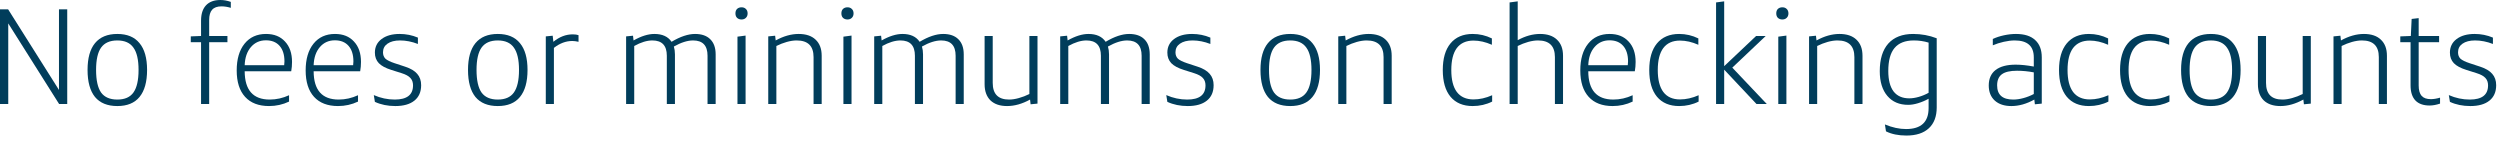
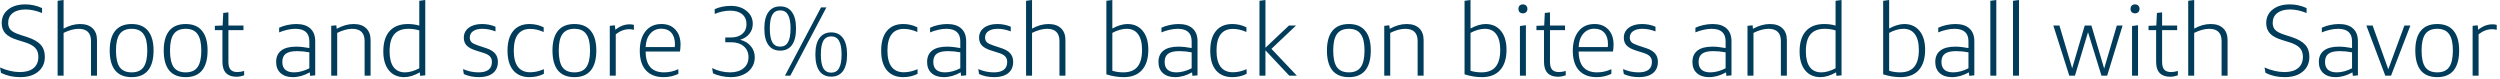
- <svg xmlns="http://www.w3.org/2000/svg" width="499" height="28" viewBox="0 0 499 28" fill="none">
-   <path d="M488.787 18.981C490.137 19.575 491.532 19.872 492.972 19.872C495.402 19.872 496.617 18.927 496.617 17.037C496.617 16.425 496.437 15.93 496.077 15.552C495.735 15.174 495.159 14.859 494.349 14.607L492.297 13.959C491.145 13.599 490.308 13.149 489.786 12.609C489.264 12.051 489.003 11.349 489.003 10.503C489.003 9.369 489.444 8.469 490.326 7.803C491.226 7.119 492.432 6.777 493.944 6.777C495.222 6.777 496.437 7.02 497.589 7.506V8.775C496.383 8.307 495.195 8.073 494.025 8.073C492.963 8.073 492.126 8.289 491.514 8.721C490.92 9.135 490.623 9.711 490.623 10.449C490.623 10.971 490.785 11.394 491.109 11.718C491.451 12.024 492.054 12.321 492.918 12.609L495.051 13.311C496.149 13.671 496.95 14.148 497.454 14.742C497.976 15.336 498.237 16.092 498.237 17.01C498.237 18.342 497.787 19.368 496.887 20.088C495.987 20.808 494.718 21.168 493.08 21.168C491.568 21.168 490.209 20.889 489.003 20.331L488.787 18.981Z" fill="#013D5B" />
-   <path d="M482.768 8.424V17.064C482.768 18 482.966 18.693 483.362 19.143C483.758 19.575 484.37 19.791 485.198 19.791C485.738 19.791 486.35 19.692 487.034 19.494V20.682C486.278 20.934 485.585 21.06 484.955 21.06C483.713 21.06 482.768 20.727 482.12 20.061C481.472 19.377 481.148 18.369 481.148 17.037V8.424H479.096V7.263L481.202 7.182L481.364 3.78L482.768 3.618V7.182H486.845V8.424H482.768Z" fill="#013D5B" />
-   <path d="M474.812 20.763V11.394C474.812 9.18 473.687 8.073 471.437 8.073C470.843 8.073 470.186 8.172 469.466 8.37C468.764 8.568 468.071 8.838 467.387 9.18V20.763H465.767V7.263L467.144 7.128L467.252 8.073C468.818 7.209 470.348 6.777 471.842 6.777C473.3 6.777 474.425 7.155 475.217 7.911C476.027 8.667 476.432 9.738 476.432 11.124V20.763H474.812Z" fill="#013D5B" />
-   <path d="M452.3 7.182V16.551C452.3 18.765 453.389 19.872 455.567 19.872C456.161 19.872 456.809 19.773 457.511 19.575C458.231 19.377 458.933 19.107 459.617 18.765V7.182H461.237V20.682L459.86 20.817L459.752 19.872C458.186 20.736 456.656 21.168 455.162 21.168C453.74 21.168 452.633 20.79 451.841 20.034C451.067 19.26 450.68 18.189 450.68 16.821V7.182H452.3Z" fill="#013D5B" />
-   <path d="M441.285 21.168C439.323 21.168 437.838 20.565 436.83 19.359C435.84 18.135 435.345 16.335 435.345 13.959C435.345 11.601 435.84 9.819 436.83 8.613C437.838 7.389 439.323 6.777 441.285 6.777C443.247 6.777 444.723 7.389 445.713 8.613C446.721 9.819 447.225 11.601 447.225 13.959C447.225 16.335 446.721 18.135 445.713 19.359C444.723 20.565 443.247 21.168 441.285 21.168ZM441.285 19.872C442.761 19.872 443.832 19.404 444.498 18.468C445.182 17.514 445.524 16.011 445.524 13.959C445.524 11.925 445.182 10.44 444.498 9.504C443.832 8.55 442.761 8.073 441.285 8.073C439.809 8.073 438.729 8.55 438.045 9.504C437.379 10.44 437.046 11.925 437.046 13.959C437.046 16.011 437.379 17.514 438.045 18.468C438.729 19.404 439.809 19.872 441.285 19.872Z" fill="#013D5B" />
-   <path d="M433.018 20.277C431.83 20.871 430.534 21.168 429.13 21.168C427.222 21.168 425.746 20.547 424.702 19.305C423.676 18.063 423.163 16.29 423.163 13.986C423.163 11.682 423.676 9.909 424.702 8.667C425.746 7.407 427.222 6.777 429.13 6.777C430.48 6.777 431.758 7.074 432.964 7.668V8.937C431.704 8.379 430.48 8.1 429.292 8.1C427.834 8.1 426.727 8.595 425.971 9.585C425.233 10.575 424.864 12.042 424.864 13.986C424.864 15.912 425.233 17.37 425.971 18.36C426.727 19.35 427.834 19.845 429.292 19.845C430.516 19.845 431.758 19.566 433.018 19.008V20.277Z" fill="#013D5B" />
-   <path d="M420.836 20.277C419.648 20.871 418.352 21.168 416.948 21.168C415.04 21.168 413.564 20.547 412.52 19.305C411.494 18.063 410.981 16.29 410.981 13.986C410.981 11.682 411.494 9.909 412.52 8.667C413.564 7.407 415.04 6.777 416.948 6.777C418.298 6.777 419.576 7.074 420.782 7.668V8.937C419.522 8.379 418.298 8.1 417.11 8.1C415.652 8.1 414.545 8.595 413.789 9.585C413.051 10.575 412.682 12.042 412.682 13.986C412.682 15.912 413.051 17.37 413.789 18.36C414.545 19.35 415.652 19.845 417.11 19.845C418.334 19.845 419.576 19.566 420.836 19.008V20.277Z" fill="#013D5B" />
-   <path d="M406.161 20.817L406.053 19.872C404.505 20.736 402.975 21.168 401.463 21.168C400.077 21.168 398.979 20.808 398.169 20.088C397.359 19.35 396.954 18.342 396.954 17.064C396.954 15.714 397.404 14.688 398.304 13.986C399.222 13.266 400.563 12.906 402.327 12.906C403.389 12.906 404.595 13.032 405.945 13.284V11.448C405.945 9.198 404.676 8.073 402.138 8.073C401.472 8.073 400.743 8.163 399.951 8.343C399.159 8.523 398.43 8.757 397.764 9.045V7.776C398.412 7.47 399.15 7.227 399.978 7.047C400.824 6.867 401.625 6.777 402.381 6.777C404.073 6.777 405.351 7.182 406.215 7.992C407.097 8.784 407.538 9.936 407.538 11.448V20.682L406.161 20.817ZM401.841 19.872C402.489 19.872 403.173 19.773 403.893 19.575C404.613 19.377 405.297 19.107 405.945 18.765V14.445C404.811 14.229 403.695 14.121 402.597 14.121C401.211 14.121 400.203 14.355 399.573 14.823C398.943 15.291 398.628 16.029 398.628 17.037C398.628 18.927 399.699 19.872 401.841 19.872Z" fill="#013D5B" />
-   <path d="M380.52 27.054C378.918 27.054 377.559 26.775 376.443 26.217L376.227 24.84C377.703 25.452 379.107 25.758 380.439 25.758C383.445 25.758 384.948 24.363 384.948 21.573V19.71C384.264 20.088 383.562 20.385 382.842 20.601C382.14 20.817 381.483 20.925 380.871 20.925C379.107 20.925 377.721 20.331 376.713 19.143C375.705 17.955 375.201 16.308 375.201 14.202C375.201 11.808 375.768 9.972 376.902 8.694C378.054 7.416 379.71 6.777 381.87 6.777C383.508 6.777 385.074 7.065 386.568 7.641V21.438C386.568 23.238 386.046 24.624 385.002 25.596C383.958 26.568 382.464 27.054 380.52 27.054ZM381.087 19.629C381.681 19.629 382.32 19.53 383.004 19.332C383.688 19.134 384.336 18.864 384.948 18.522V8.505C384.012 8.217 383.031 8.073 382.005 8.073C380.277 8.073 378.99 8.577 378.144 9.585C377.316 10.575 376.902 12.105 376.902 14.175C376.902 15.957 377.253 17.316 377.955 18.252C378.675 19.17 379.719 19.629 381.087 19.629Z" fill="#013D5B" />
-   <path d="M370.134 20.763V11.394C370.134 9.18 369.009 8.073 366.759 8.073C366.165 8.073 365.508 8.172 364.788 8.37C364.086 8.568 363.393 8.838 362.709 9.18V20.763H361.089V7.263L362.466 7.128L362.574 8.073C364.14 7.209 365.67 6.777 367.164 6.777C368.622 6.777 369.747 7.155 370.539 7.911C371.349 8.667 371.754 9.738 371.754 11.124V20.763H370.134Z" fill="#013D5B" />
-   <path d="M354.946 20.763V7.317L356.566 7.101V20.763H354.946ZM355.756 3.888C355.396 3.888 355.099 3.78 354.865 3.564C354.649 3.348 354.541 3.051 354.541 2.673C354.541 2.295 354.649 1.998 354.865 1.782C355.099 1.566 355.396 1.458 355.756 1.458C356.116 1.458 356.404 1.566 356.62 1.782C356.854 1.998 356.971 2.295 356.971 2.673C356.971 3.051 356.854 3.348 356.62 3.564C356.404 3.78 356.116 3.888 355.756 3.888Z" fill="#013D5B" />
-   <path d="M342.527 20.763V0.486L344.147 0.27V13.203L350.519 7.182H352.436L345.767 13.5L352.652 20.763H350.6L344.147 13.905V20.763H342.527Z" fill="#013D5B" />
-   <path d="M339.045 20.277C337.857 20.871 336.561 21.168 335.157 21.168C333.249 21.168 331.773 20.547 330.729 19.305C329.703 18.063 329.19 16.29 329.19 13.986C329.19 11.682 329.703 9.909 330.729 8.667C331.773 7.407 333.249 6.777 335.157 6.777C336.507 6.777 337.785 7.074 338.991 7.668V8.937C337.731 8.379 336.507 8.1 335.319 8.1C333.861 8.1 332.754 8.595 331.998 9.585C331.26 10.575 330.891 12.042 330.891 13.986C330.891 15.912 331.26 17.37 331.998 18.36C332.754 19.35 333.861 19.845 335.319 19.845C336.543 19.845 337.785 19.566 339.045 19.008V20.277Z" fill="#013D5B" />
-   <path d="M325.876 20.277C324.634 20.871 323.302 21.168 321.88 21.168C319.81 21.168 318.217 20.556 317.101 19.332C315.985 18.108 315.427 16.353 315.427 14.067C315.427 11.799 315.949 10.017 316.993 8.721C318.037 7.425 319.468 6.777 321.286 6.777C322.888 6.777 324.148 7.281 325.066 8.289C326.002 9.279 326.47 10.638 326.47 12.366C326.47 13.014 326.416 13.635 326.308 14.229H317.02C317.038 17.991 318.703 19.872 322.015 19.872C323.347 19.872 324.634 19.584 325.876 19.008V20.277ZM321.259 8.046C320.035 8.046 319.036 8.496 318.262 9.396C317.488 10.296 317.074 11.502 317.02 13.014H324.904C324.94 12.726 324.958 12.474 324.958 12.258C324.958 10.926 324.634 9.891 323.986 9.153C323.338 8.415 322.429 8.046 321.259 8.046Z" fill="#013D5B" />
-   <path d="M301.315 20.763V0.486L302.935 0.27V8.019C304.447 7.191 305.932 6.777 307.39 6.777C308.848 6.777 309.973 7.155 310.765 7.911C311.575 8.667 311.98 9.738 311.98 11.124V20.763H310.36V11.394C310.36 9.18 309.235 8.073 306.985 8.073C306.391 8.073 305.734 8.172 305.014 8.37C304.312 8.568 303.619 8.838 302.935 9.18V20.763H301.315Z" fill="#013D5B" />
-   <path d="M297.833 20.277C296.645 20.871 295.349 21.168 293.945 21.168C292.037 21.168 290.561 20.547 289.517 19.305C288.491 18.063 287.979 16.29 287.979 13.986C287.979 11.682 288.491 9.909 289.517 8.667C290.561 7.407 292.037 6.777 293.945 6.777C295.295 6.777 296.574 7.074 297.78 7.668V8.937C296.52 8.379 295.296 8.1 294.108 8.1C292.65 8.1 291.542 8.595 290.786 9.585C290.048 10.575 289.68 12.042 289.68 13.986C289.68 15.912 290.048 17.37 290.786 18.36C291.542 19.35 292.65 19.845 294.108 19.845C295.332 19.845 296.573 19.566 297.833 19.008V20.277Z" fill="#013D5B" />
-   <path d="M276.161 20.763V11.394C276.161 9.18 275.036 8.073 272.786 8.073C272.192 8.073 271.535 8.172 270.815 8.37C270.113 8.568 269.42 8.838 268.736 9.18V20.763H267.116V7.263L268.493 7.128L268.601 8.073C270.167 7.209 271.697 6.777 273.191 6.777C274.649 6.777 275.774 7.155 276.566 7.911C277.376 8.667 277.781 9.738 277.781 11.124V20.763H276.161Z" fill="#013D5B" />
-   <path d="M257.532 21.168C255.57 21.168 254.085 20.565 253.077 19.359C252.087 18.135 251.592 16.335 251.592 13.959C251.592 11.601 252.087 9.819 253.077 8.613C254.085 7.389 255.57 6.777 257.532 6.777C259.494 6.777 260.97 7.389 261.96 8.613C262.968 9.819 263.472 11.601 263.472 13.959C263.472 16.335 262.968 18.135 261.96 19.359C260.97 20.565 259.494 21.168 257.532 21.168ZM257.532 19.872C259.008 19.872 260.079 19.404 260.745 18.468C261.429 17.514 261.771 16.011 261.771 13.959C261.771 11.925 261.429 10.44 260.745 9.504C260.079 8.55 259.008 8.073 257.532 8.073C256.056 8.073 254.976 8.55 254.292 9.504C253.626 10.44 253.293 11.925 253.293 13.959C253.293 16.011 253.626 17.514 254.292 18.468C254.976 19.404 256.056 19.872 257.532 19.872Z" fill="#013D5B" />
-   <path d="M232.788 18.981C234.138 19.575 235.533 19.872 236.973 19.872C239.403 19.872 240.618 18.927 240.618 17.037C240.618 16.425 240.438 15.93 240.078 15.552C239.736 15.174 239.16 14.859 238.35 14.607L236.298 13.959C235.146 13.599 234.309 13.149 233.787 12.609C233.265 12.051 233.004 11.349 233.004 10.503C233.004 9.369 233.445 8.469 234.327 7.803C235.227 7.119 236.433 6.777 237.945 6.777C239.223 6.777 240.438 7.02 241.59 7.506V8.775C240.384 8.307 239.196 8.073 238.026 8.073C236.964 8.073 236.127 8.289 235.515 8.721C234.921 9.135 234.624 9.711 234.624 10.449C234.624 10.971 234.786 11.394 235.11 11.718C235.452 12.024 236.055 12.321 236.919 12.609L239.052 13.311C240.15 13.671 240.951 14.148 241.455 14.742C241.977 15.336 242.238 16.092 242.238 17.01C242.238 18.342 241.788 19.368 240.888 20.088C239.988 20.808 238.719 21.168 237.081 21.168C235.569 21.168 234.21 20.889 233.004 20.331L232.788 18.981Z" fill="#013D5B" />
-   <path d="M227.868 20.763V11.124C227.868 9.09 226.905 8.073 224.979 8.073C223.863 8.073 222.585 8.478 221.145 9.288C221.289 9.774 221.361 10.296 221.361 10.854V20.763H219.741V11.124C219.741 9.09 218.778 8.073 216.852 8.073C215.772 8.073 214.566 8.442 213.234 9.18V20.763H211.614V7.263L212.991 7.128L213.099 8.073C214.629 7.209 216.015 6.777 217.257 6.777C218.841 6.777 219.984 7.299 220.686 8.343C222.432 7.299 223.998 6.777 225.384 6.777C226.698 6.777 227.706 7.128 228.408 7.83C229.128 8.532 229.488 9.54 229.488 10.854V20.763H227.868Z" fill="#013D5B" />
-   <path d="M198.147 7.182V16.551C198.147 18.765 199.236 19.872 201.414 19.872C202.008 19.872 202.656 19.773 203.358 19.575C204.078 19.377 204.78 19.107 205.464 18.765V7.182H207.084V20.682L205.707 20.817L205.599 19.872C204.033 20.736 202.503 21.168 201.009 21.168C199.587 21.168 198.48 20.79 197.688 20.034C196.914 19.26 196.527 18.189 196.527 16.821V7.182H198.147Z" fill="#013D5B" />
-   <path d="M190.743 20.763V11.124C190.743 9.09 189.78 8.073 187.854 8.073C186.738 8.073 185.46 8.478 184.02 9.288C184.164 9.774 184.236 10.296 184.236 10.854V20.763H182.616V11.124C182.616 9.09 181.653 8.073 179.727 8.073C178.647 8.073 177.441 8.442 176.109 9.18V20.763H174.489V7.263L175.866 7.128L175.974 8.073C177.504 7.209 178.89 6.777 180.132 6.777C181.716 6.777 182.859 7.299 183.561 8.343C185.307 7.299 186.873 6.777 188.259 6.777C189.573 6.777 190.581 7.128 191.283 7.83C192.003 8.532 192.363 9.54 192.363 10.854V20.763H190.743Z" fill="#013D5B" />
-   <path d="M168.345 20.763V7.317L169.965 7.101V20.763H168.345ZM169.155 3.888C168.795 3.888 168.498 3.78 168.264 3.564C168.048 3.348 167.94 3.051 167.94 2.673C167.94 2.295 168.048 1.998 168.264 1.782C168.498 1.566 168.795 1.458 169.155 1.458C169.515 1.458 169.803 1.566 170.019 1.782C170.253 1.998 170.37 2.295 170.37 2.673C170.37 3.051 170.253 3.348 170.019 3.564C169.803 3.78 169.515 3.888 169.155 3.888Z" fill="#013D5B" />
-   <path d="M162.387 20.763V11.394C162.387 9.18 161.262 8.073 159.012 8.073C158.418 8.073 157.761 8.172 157.041 8.37C156.339 8.568 155.646 8.838 154.962 9.18V20.763H153.342V7.263L154.719 7.128L154.827 8.073C156.393 7.209 157.923 6.777 159.417 6.777C160.875 6.777 162 7.155 162.792 7.911C163.602 8.667 164.007 9.738 164.007 11.124V20.763H162.387Z" fill="#013D5B" />
-   <path d="M147.199 20.763V7.317L148.819 7.101V20.763H147.199ZM148.009 3.888C147.649 3.888 147.352 3.78 147.118 3.564C146.902 3.348 146.794 3.051 146.794 2.673C146.794 2.295 146.902 1.998 147.118 1.782C147.352 1.566 147.649 1.458 148.009 1.458C148.369 1.458 148.657 1.566 148.873 1.782C149.107 1.998 149.224 2.295 149.224 2.673C149.224 3.051 149.107 3.348 148.873 3.564C148.657 3.78 148.369 3.888 148.009 3.888Z" fill="#013D5B" />
-   <path d="M141.225 20.763V11.124C141.225 9.09 140.262 8.073 138.336 8.073C137.22 8.073 135.942 8.478 134.502 9.288C134.646 9.774 134.718 10.296 134.718 10.854V20.763H133.098V11.124C133.098 9.09 132.135 8.073 130.209 8.073C129.129 8.073 127.923 8.442 126.591 9.18V20.763H124.971V7.263L126.348 7.128L126.456 8.073C127.986 7.209 129.372 6.777 130.614 6.777C132.198 6.777 133.341 7.299 134.043 8.343C135.789 7.299 137.355 6.777 138.741 6.777C140.055 6.777 141.063 7.128 141.765 7.83C142.485 8.532 142.845 9.54 142.845 10.854V20.763H141.225Z" fill="#013D5B" />
-   <path d="M108.94 20.763V7.263L110.317 7.128L110.452 8.343C111.658 7.353 112.945 6.858 114.313 6.858C114.799 6.858 115.186 6.912 115.474 7.02V8.343C115.006 8.235 114.592 8.181 114.232 8.181C112.954 8.181 111.73 8.64 110.56 9.558V20.763H108.94Z" fill="#013D5B" />
-   <path d="M99.355 21.168C97.393 21.168 95.908 20.565 94.9 19.359C93.91 18.135 93.415 16.335 93.415 13.959C93.415 11.601 93.91 9.819 94.9 8.613C95.908 7.389 97.393 6.777 99.355 6.777C101.317 6.777 102.793 7.389 103.783 8.613C104.791 9.819 105.295 11.601 105.295 13.959C105.295 16.335 104.791 18.135 103.783 19.359C102.793 20.565 101.317 21.168 99.355 21.168ZM99.355 19.872C100.831 19.872 101.902 19.404 102.568 18.468C103.252 17.514 103.594 16.011 103.594 13.959C103.594 11.925 103.252 10.44 102.568 9.504C101.902 8.55 100.831 8.073 99.355 8.073C97.879 8.073 96.799 8.55 96.115 9.504C95.449 10.44 95.116 11.925 95.116 13.959C95.116 16.011 95.449 17.514 96.115 18.468C96.799 19.404 97.879 19.872 99.355 19.872Z" fill="#013D5B" />
-   <path d="M74.611 18.981C75.961 19.575 77.356 19.872 78.796 19.872C81.226 19.872 82.441 18.927 82.441 17.037C82.441 16.425 82.261 15.93 81.901 15.552C81.559 15.174 80.983 14.859 80.173 14.607L78.121 13.959C76.969 13.599 76.132 13.149 75.61 12.609C75.088 12.051 74.827 11.349 74.827 10.503C74.827 9.369 75.268 8.469 76.15 7.803C77.05 7.119 78.256 6.777 79.768 6.777C81.046 6.777 82.261 7.02 83.413 7.506V8.775C82.207 8.307 81.019 8.073 79.849 8.073C78.787 8.073 77.95 8.289 77.338 8.721C76.744 9.135 76.447 9.711 76.447 10.449C76.447 10.971 76.609 11.394 76.933 11.718C77.275 12.024 77.878 12.321 78.742 12.609L80.875 13.311C81.973 13.671 82.774 14.148 83.278 14.742C83.8 15.336 84.061 16.092 84.061 17.01C84.061 18.342 83.611 19.368 82.711 20.088C81.811 20.808 80.542 21.168 78.904 21.168C77.392 21.168 76.033 20.889 74.827 20.331L74.611 18.981Z" fill="#013D5B" />
-   <path d="M71.459 20.277C70.217 20.871 68.885 21.168 67.463 21.168C65.393 21.168 63.8 20.556 62.684 19.332C61.568 18.108 61.01 16.353 61.01 14.067C61.01 11.799 61.532 10.017 62.576 8.721C63.62 7.425 65.051 6.777 66.869 6.777C68.471 6.777 69.731 7.281 70.649 8.289C71.585 9.279 72.053 10.638 72.053 12.366C72.053 13.014 71.999 13.635 71.891 14.229H62.603C62.621 17.991 64.286 19.872 67.598 19.872C68.93 19.872 70.217 19.584 71.459 19.008V20.277ZM66.842 8.046C65.618 8.046 64.619 8.496 63.845 9.396C63.071 10.296 62.657 11.502 62.603 13.014H70.487C70.523 12.726 70.541 12.474 70.541 12.258C70.541 10.926 70.217 9.891 69.569 9.153C68.921 8.415 68.012 8.046 66.842 8.046Z" fill="#013D5B" />
-   <path d="M57.695 20.277C56.453 20.871 55.121 21.168 53.699 21.168C51.629 21.168 50.036 20.556 48.92 19.332C47.804 18.108 47.246 16.353 47.246 14.067C47.246 11.799 47.768 10.017 48.812 8.721C49.856 7.425 51.287 6.777 53.105 6.777C54.707 6.777 55.967 7.281 56.885 8.289C57.821 9.279 58.289 10.638 58.289 12.366C58.289 13.014 58.235 13.635 58.127 14.229H48.839C48.857 17.991 50.522 19.872 53.834 19.872C55.166 19.872 56.453 19.584 57.695 19.008V20.277ZM53.078 8.046C51.854 8.046 50.855 8.496 50.081 9.396C49.307 10.296 48.893 11.502 48.839 13.014H56.723C56.759 12.726 56.777 12.474 56.777 12.258C56.777 10.926 56.453 9.891 55.805 9.153C55.157 8.415 54.248 8.046 53.078 8.046Z" fill="#013D5B" />
-   <path d="M40.13 20.763V8.424H38.078V7.263L40.13 7.182V4.131C40.13 2.799 40.454 1.782 41.102 1.08C41.768 0.36 42.731 0 43.991 0C44.675 0 45.368 0.126 46.07 0.378V1.566C45.422 1.368 44.801 1.269 44.207 1.269C43.361 1.269 42.74 1.494 42.344 1.944C41.948 2.376 41.75 3.06 41.75 3.996V7.182H45.395V8.424H41.75V20.763H40.13Z" fill="#013D5B" />
-   <path d="M23.417 21.168C21.455 21.168 19.97 20.565 18.962 19.359C17.972 18.135 17.477 16.335 17.477 13.959C17.477 11.601 17.972 9.819 18.962 8.613C19.97 7.389 21.455 6.777 23.417 6.777C25.379 6.777 26.855 7.389 27.845 8.613C28.853 9.819 29.357 11.601 29.357 13.959C29.357 16.335 28.853 18.135 27.845 19.359C26.855 20.565 25.379 21.168 23.417 21.168ZM23.417 19.872C24.893 19.872 25.964 19.404 26.63 18.468C27.314 17.514 27.656 16.011 27.656 13.959C27.656 11.925 27.314 10.44 26.63 9.504C25.964 8.55 24.893 8.073 23.417 8.073C21.941 8.073 20.861 8.55 20.177 9.504C19.511 10.44 19.178 11.925 19.178 13.959C19.178 16.011 19.511 17.514 20.177 18.468C20.861 19.404 21.941 19.872 23.417 19.872Z" fill="#013D5B" />
-   <path d="M11.772 1.863H13.419V20.763H11.799L1.647 4.671V20.763H0V1.863H1.62L11.772 17.955V1.863Z" fill="#013D5B" />
+ <svg xmlns="http://www.w3.org/2000/svg" width="602" height="19" viewBox="0 0 602 19" fill="none">
+   <path d="M-3.01898e-05 16.248C1.68 16.984 3.272 17.352 4.776 17.352C6.2 17.352 7.296 17.04 8.064 16.416C8.848 15.776 9.24 14.864 9.24 13.68C9.24 12.784 8.984 12.064 8.472 11.52C7.96 10.976 7.104 10.52 5.904 10.152L4.2 9.624C2.888 9.224 1.928 8.704 1.32 8.064C0.712 7.408 0.408 6.576 0.408 5.568C0.408 4.208 0.92 3.12 1.944 2.304C2.984 1.472 4.368 1.056 6.096 1.056C7.488 1.056 8.832 1.352 10.128 1.944V3.144C8.752 2.568 7.424 2.28 6.144 2.28C4.832 2.28 3.808 2.568 3.072 3.144C2.336 3.704 1.968 4.496 1.968 5.52C1.968 6.24 2.176 6.808 2.592 7.224C3.008 7.64 3.736 8.016 4.776 8.352L6.48 8.904C8.016 9.4 9.12 10.024 9.792 10.776C10.464 11.512 10.8 12.472 10.8 13.656C10.8 15.176 10.264 16.376 9.192 17.256C8.136 18.136 6.688 18.576 4.848 18.576C3.152 18.576 1.616 18.232 0.24 17.544L-3.01898e-05 16.248ZM13.874 18.216V0.192L15.314 0V6.888C16.658 6.152 17.978 5.784 19.274 5.784C20.57 5.784 21.57 6.12 22.274 6.792C22.994 7.464 23.354 8.416 23.354 9.648V18.216H21.914V9.888C21.914 7.92 20.914 6.936 18.914 6.936C18.386 6.936 17.802 7.024 17.162 7.2C16.538 7.376 15.922 7.616 15.314 7.92V18.216H13.874ZM31.698 18.576C29.954 18.576 28.634 18.04 27.738 16.968C26.858 15.88 26.418 14.28 26.418 12.168C26.418 10.072 26.858 8.488 27.738 7.416C28.634 6.328 29.954 5.784 31.698 5.784C33.442 5.784 34.754 6.328 35.634 7.416C36.53 8.488 36.978 10.072 36.978 12.168C36.978 14.28 36.53 15.88 35.634 16.968C34.754 18.04 33.442 18.576 31.698 18.576ZM31.698 17.424C33.01 17.424 33.962 17.008 34.554 16.176C35.162 15.328 35.466 13.992 35.466 12.168C35.466 10.36 35.162 9.04 34.554 8.208C33.962 7.36 33.01 6.936 31.698 6.936C30.386 6.936 29.426 7.36 28.818 8.208C28.226 9.04 27.93 10.36 27.93 12.168C27.93 13.992 28.226 15.328 28.818 16.176C29.426 17.008 30.386 17.424 31.698 17.424ZM44.706 18.576C42.962 18.576 41.642 18.04 40.746 16.968C39.866 15.88 39.426 14.28 39.426 12.168C39.426 10.072 39.866 8.488 40.746 7.416C41.642 6.328 42.962 5.784 44.706 5.784C46.45 5.784 47.762 6.328 48.642 7.416C49.538 8.488 49.986 10.072 49.986 12.168C49.986 14.28 49.538 15.88 48.642 16.968C47.762 18.04 46.45 18.576 44.706 18.576ZM44.706 17.424C46.018 17.424 46.97 17.008 47.562 16.176C48.17 15.328 48.474 13.992 48.474 12.168C48.474 10.36 48.17 9.04 47.562 8.208C46.97 7.36 46.018 6.936 44.706 6.936C43.394 6.936 42.434 7.36 41.826 8.208C41.234 9.04 40.938 10.36 40.938 12.168C40.938 13.992 41.234 15.328 41.826 16.176C42.434 17.008 43.394 17.424 44.706 17.424ZM55.002 7.248V14.928C55.002 15.76 55.178 16.376 55.53 16.776C55.882 17.16 56.426 17.352 57.162 17.352C57.642 17.352 58.186 17.264 58.794 17.088V18.144C58.122 18.368 57.506 18.48 56.946 18.48C55.842 18.48 55.002 18.184 54.426 17.592C53.85 16.984 53.562 16.088 53.562 14.904V7.248H51.738V6.216L53.61 6.144L53.754 3.12L55.002 2.976V6.144H58.626V7.248H55.002ZM74.68 18.264L74.584 17.424C73.208 18.192 71.848 18.576 70.504 18.576C69.272 18.576 68.296 18.256 67.576 17.616C66.856 16.96 66.496 16.064 66.496 14.928C66.496 13.728 66.896 12.816 67.696 12.192C68.512 11.552 69.704 11.232 71.272 11.232C72.216 11.232 73.288 11.344 74.488 11.568V9.936C74.488 7.936 73.36 6.936 71.104 6.936C70.512 6.936 69.864 7.016 69.16 7.176C68.456 7.336 67.808 7.544 67.216 7.8V6.672C67.792 6.4 68.448 6.184 69.184 6.024C69.936 5.864 70.648 5.784 71.32 5.784C72.824 5.784 73.96 6.144 74.728 6.864C75.512 7.568 75.904 8.592 75.904 9.936V18.144L74.68 18.264ZM70.84 17.424C71.416 17.424 72.024 17.336 72.664 17.16C73.304 16.984 73.912 16.744 74.488 16.44V12.6C73.48 12.408 72.488 12.312 71.512 12.312C70.28 12.312 69.384 12.52 68.824 12.936C68.264 13.352 67.984 14.008 67.984 14.904C67.984 16.584 68.936 17.424 70.84 17.424ZM87.797 18.216V9.888C87.797 7.92 86.797 6.936 84.797 6.936C84.269 6.936 83.685 7.024 83.045 7.2C82.421 7.376 81.805 7.616 81.197 7.92V18.216H79.757V6.216L80.981 6.096L81.077 6.936C82.469 6.168 83.829 5.784 85.157 5.784C86.453 5.784 87.453 6.12 88.157 6.792C88.877 7.464 89.237 8.416 89.237 9.648V18.216H87.797ZM102.405 0V18.144L101.181 18.264L101.085 17.424C99.725 18.192 98.477 18.576 97.341 18.576C95.773 18.576 94.541 18.032 93.645 16.944C92.749 15.84 92.301 14.32 92.301 12.384C92.301 10.256 92.805 8.624 93.813 7.488C94.837 6.352 96.309 5.784 98.229 5.784C99.221 5.784 100.133 5.912 100.965 6.168V0.192L102.405 0ZM97.533 17.424C98.061 17.424 98.629 17.336 99.237 17.16C99.845 16.984 100.421 16.744 100.965 16.44V7.32C100.133 7.064 99.261 6.936 98.349 6.936C96.813 6.936 95.669 7.384 94.917 8.28C94.181 9.16 93.813 10.52 93.813 12.36C93.813 14.008 94.125 15.264 94.749 16.128C95.389 16.992 96.317 17.424 97.533 17.424ZM111.493 16.632C112.693 17.16 113.933 17.424 115.213 17.424C117.373 17.424 118.453 16.584 118.453 14.904C118.453 14.36 118.293 13.92 117.973 13.584C117.669 13.248 117.157 12.968 116.437 12.744L114.613 12.168C113.589 11.848 112.845 11.448 112.381 10.968C111.917 10.472 111.685 9.848 111.685 9.096C111.685 8.088 112.077 7.288 112.861 6.696C113.661 6.088 114.733 5.784 116.077 5.784C117.213 5.784 118.293 6 119.317 6.432V7.56C118.245 7.144 117.189 6.936 116.149 6.936C115.205 6.936 114.461 7.128 113.917 7.512C113.389 7.88 113.125 8.392 113.125 9.048C113.125 9.512 113.269 9.888 113.557 10.176C113.861 10.448 114.397 10.712 115.165 10.968L117.061 11.592C118.037 11.912 118.749 12.336 119.197 12.864C119.661 13.392 119.893 14.064 119.893 14.88C119.893 16.064 119.493 16.976 118.693 17.616C117.893 18.256 116.765 18.576 115.309 18.576C113.965 18.576 112.757 18.328 111.685 17.832L111.493 16.632ZM130.967 17.784C129.911 18.312 128.759 18.576 127.511 18.576C125.815 18.576 124.503 18.024 123.575 16.92C122.663 15.816 122.207 14.24 122.207 12.192C122.207 10.144 122.663 8.568 123.575 7.464C124.503 6.344 125.815 5.784 127.511 5.784C128.711 5.784 129.847 6.048 130.919 6.576V7.704C129.799 7.208 128.711 6.96 127.655 6.96C126.359 6.96 125.375 7.4 124.703 8.28C124.047 9.16 123.719 10.464 123.719 12.192C123.719 13.904 124.047 15.2 124.703 16.08C125.375 16.96 126.359 17.4 127.655 17.4C128.743 17.4 129.847 17.152 130.967 16.656V17.784ZM138.315 18.576C136.571 18.576 135.251 18.04 134.355 16.968C133.475 15.88 133.035 14.28 133.035 12.168C133.035 10.072 133.475 8.488 134.355 7.416C135.251 6.328 136.571 5.784 138.315 5.784C140.059 5.784 141.371 6.328 142.251 7.416C143.147 8.488 143.595 10.072 143.595 12.168C143.595 14.28 143.147 15.88 142.251 16.968C141.371 18.04 140.059 18.576 138.315 18.576ZM138.315 17.424C139.627 17.424 140.579 17.008 141.171 16.176C141.779 15.328 142.083 13.992 142.083 12.168C142.083 10.36 141.779 9.04 141.171 8.208C140.579 7.36 139.627 6.936 138.315 6.936C137.003 6.936 136.043 7.36 135.435 8.208C134.843 9.04 134.547 10.36 134.547 12.168C134.547 13.992 134.843 15.328 135.435 16.176C136.043 17.008 137.003 17.424 138.315 17.424ZM146.835 18.216V6.216L148.059 6.096L148.179 7.176C149.251 6.296 150.395 5.856 151.611 5.856C152.043 5.856 152.387 5.904 152.643 6V7.176C152.227 7.08 151.859 7.032 151.539 7.032C150.403 7.032 149.315 7.44 148.275 8.256V18.216H146.835ZM163.347 17.784C162.243 18.312 161.059 18.576 159.795 18.576C157.955 18.576 156.539 18.032 155.547 16.944C154.555 15.856 154.059 14.296 154.059 12.264C154.059 10.248 154.523 8.664 155.451 7.512C156.379 6.36 157.651 5.784 159.267 5.784C160.691 5.784 161.811 6.232 162.627 7.128C163.459 8.008 163.875 9.216 163.875 10.752C163.875 11.328 163.827 11.88 163.731 12.408H155.475C155.491 15.752 156.971 17.424 159.915 17.424C161.099 17.424 162.243 17.168 163.347 16.656V17.784ZM159.243 6.912C158.155 6.912 157.267 7.312 156.579 8.112C155.891 8.912 155.523 9.984 155.475 11.328H162.483C162.515 11.072 162.531 10.848 162.531 10.656C162.531 9.472 162.243 8.552 161.667 7.896C161.091 7.24 160.283 6.912 159.243 6.912ZM171.477 16.392C172.885 17.08 174.333 17.424 175.821 17.424C177.165 17.424 178.237 17.096 179.037 16.44C179.837 15.784 180.237 14.896 180.237 13.776C180.237 12.688 179.861 11.816 179.109 11.16C178.357 10.504 177.341 10.176 176.061 10.176H174.645V9.024H176.013C177.165 9.024 178.077 8.736 178.749 8.16C179.421 7.584 179.757 6.808 179.757 5.832C179.757 4.808 179.413 4.008 178.725 3.432C178.037 2.856 177.085 2.568 175.869 2.568C174.589 2.568 173.333 2.832 172.101 3.36V2.208C173.253 1.68 174.549 1.416 175.989 1.416C177.541 1.416 178.805 1.824 179.781 2.64C180.773 3.44 181.269 4.472 181.269 5.736C181.269 6.664 180.997 7.464 180.453 8.136C179.925 8.808 179.181 9.288 178.221 9.576C179.325 9.848 180.189 10.368 180.813 11.136C181.437 11.888 181.749 12.784 181.749 13.824C181.749 14.768 181.493 15.608 180.981 16.344C180.485 17.064 179.797 17.616 178.917 18C178.053 18.384 177.069 18.576 175.965 18.576C175.197 18.576 174.429 18.488 173.661 18.312C172.893 18.152 172.237 17.928 171.693 17.64L171.477 16.392ZM189.021 18.216L197.709 1.776H199.005L190.317 18.216H189.021ZM187.869 11.232C188.717 11.232 189.341 10.88 189.741 10.176C190.157 9.472 190.365 8.368 190.365 6.864C190.365 5.36 190.157 4.256 189.741 3.552C189.341 2.848 188.717 2.496 187.869 2.496C187.021 2.496 186.389 2.848 185.973 3.552C185.573 4.256 185.373 5.36 185.373 6.864C185.373 8.368 185.573 9.472 185.973 10.176C186.389 10.88 187.021 11.232 187.869 11.232ZM187.869 12.192C186.637 12.192 185.693 11.744 185.037 10.848C184.381 9.936 184.053 8.608 184.053 6.864C184.053 5.12 184.381 3.8 185.037 2.904C185.693 1.992 186.637 1.536 187.869 1.536C189.101 1.536 190.045 1.992 190.701 2.904C191.357 3.8 191.685 5.12 191.685 6.864C191.685 8.608 191.357 9.936 190.701 10.848C190.045 11.744 189.101 12.192 187.869 12.192ZM200.157 17.496C201.005 17.496 201.629 17.144 202.029 16.44C202.445 15.736 202.653 14.632 202.653 13.128C202.653 11.624 202.445 10.52 202.029 9.816C201.629 9.112 201.005 8.76 200.157 8.76C199.309 8.76 198.677 9.112 198.261 9.816C197.861 10.52 197.661 11.624 197.661 13.128C197.661 14.632 197.861 15.736 198.261 16.44C198.677 17.144 199.309 17.496 200.157 17.496ZM200.157 18.456C198.925 18.456 197.981 18.008 197.325 17.112C196.669 16.2 196.341 14.872 196.341 13.128C196.341 11.384 196.669 10.064 197.325 9.168C197.981 8.256 198.925 7.8 200.157 7.8C201.389 7.8 202.333 8.256 202.989 9.168C203.645 10.064 203.973 11.384 203.973 13.128C203.973 14.872 203.645 16.2 202.989 17.112C202.333 18.008 201.389 18.456 200.157 18.456ZM220.944 17.784C219.888 18.312 218.736 18.576 217.488 18.576C215.792 18.576 214.48 18.024 213.552 16.92C212.64 15.816 212.184 14.24 212.184 12.192C212.184 10.144 212.64 8.568 213.552 7.464C214.48 6.344 215.792 5.784 217.488 5.784C218.688 5.784 219.824 6.048 220.896 6.576V7.704C219.776 7.208 218.688 6.96 217.632 6.96C216.336 6.96 215.352 7.4 214.68 8.28C214.024 9.16 213.696 10.464 213.696 12.192C213.696 13.904 214.024 15.2 214.68 16.08C215.352 16.96 216.336 17.4 217.632 17.4C218.72 17.4 219.824 17.152 220.944 16.656V17.784ZM231.43 18.264L231.334 17.424C229.958 18.192 228.598 18.576 227.254 18.576C226.022 18.576 225.046 18.256 224.326 17.616C223.606 16.96 223.246 16.064 223.246 14.928C223.246 13.728 223.646 12.816 224.446 12.192C225.262 11.552 226.454 11.232 228.022 11.232C228.966 11.232 230.038 11.344 231.238 11.568V9.936C231.238 7.936 230.11 6.936 227.854 6.936C227.262 6.936 226.614 7.016 225.91 7.176C225.206 7.336 224.558 7.544 223.966 7.8V6.672C224.542 6.4 225.198 6.184 225.934 6.024C226.686 5.864 227.398 5.784 228.07 5.784C229.574 5.784 230.71 6.144 231.478 6.864C232.262 7.568 232.654 8.592 232.654 9.936V18.144L231.43 18.264ZM227.59 17.424C228.166 17.424 228.774 17.336 229.414 17.16C230.054 16.984 230.662 16.744 231.238 16.44V12.6C230.23 12.408 229.238 12.312 228.262 12.312C227.03 12.312 226.134 12.52 225.574 12.936C225.014 13.352 224.734 14.008 224.734 14.904C224.734 16.584 225.686 17.424 227.59 17.424ZM235.571 16.632C236.771 17.16 238.011 17.424 239.291 17.424C241.451 17.424 242.531 16.584 242.531 14.904C242.531 14.36 242.371 13.92 242.051 13.584C241.747 13.248 241.235 12.968 240.515 12.744L238.691 12.168C237.667 11.848 236.923 11.448 236.459 10.968C235.995 10.472 235.763 9.848 235.763 9.096C235.763 8.088 236.155 7.288 236.939 6.696C237.739 6.088 238.811 5.784 240.155 5.784C241.291 5.784 242.371 6 243.395 6.432V7.56C242.323 7.144 241.267 6.936 240.227 6.936C239.283 6.936 238.539 7.128 237.995 7.512C237.467 7.88 237.203 8.392 237.203 9.048C237.203 9.512 237.347 9.888 237.635 10.176C237.939 10.448 238.475 10.712 239.243 10.968L241.139 11.592C242.115 11.912 242.827 12.336 243.275 12.864C243.739 13.392 243.971 14.064 243.971 14.88C243.971 16.064 243.571 16.976 242.771 17.616C241.971 18.256 240.843 18.576 239.387 18.576C238.043 18.576 236.835 18.328 235.763 17.832L235.571 16.632ZM247.077 18.216V0.192L248.517 0V6.888C249.861 6.152 251.181 5.784 252.477 5.784C253.773 5.784 254.773 6.12 255.477 6.792C256.197 7.464 256.557 8.416 256.557 9.648V18.216H255.117V9.888C255.117 7.92 254.117 6.936 252.117 6.936C251.589 6.936 251.005 7.024 250.365 7.2C249.741 7.376 249.125 7.616 248.517 7.92V18.216H247.077ZM267.853 6.864C268.461 6.528 269.077 6.264 269.701 6.072C270.341 5.88 270.933 5.784 271.477 5.784C273.045 5.784 274.277 6.336 275.173 7.44C276.069 8.528 276.517 10.04 276.517 11.976C276.517 14.104 276.005 15.736 274.981 16.872C273.973 18.008 272.509 18.576 270.589 18.576C269.229 18.576 267.837 18.352 266.413 17.904V0.192L267.853 0V6.864ZM271.285 6.936C270.757 6.936 270.189 7.024 269.581 7.2C268.973 7.376 268.397 7.616 267.853 7.92V17.04C268.685 17.296 269.557 17.424 270.469 17.424C272.005 17.424 273.141 16.984 273.877 16.104C274.629 15.208 275.005 13.84 275.005 12C275.005 10.352 274.685 9.096 274.045 8.232C273.421 7.368 272.501 6.936 271.285 6.936ZM287.141 18.264L287.045 17.424C285.669 18.192 284.309 18.576 282.965 18.576C281.733 18.576 280.757 18.256 280.037 17.616C279.317 16.96 278.957 16.064 278.957 14.928C278.957 13.728 279.357 12.816 280.157 12.192C280.973 11.552 282.165 11.232 283.733 11.232C284.677 11.232 285.749 11.344 286.949 11.568V9.936C286.949 7.936 285.821 6.936 283.565 6.936C282.973 6.936 282.325 7.016 281.621 7.176C280.917 7.336 280.269 7.544 279.677 7.8V6.672C280.253 6.4 280.909 6.184 281.645 6.024C282.397 5.864 283.109 5.784 283.781 5.784C285.285 5.784 286.421 6.144 287.189 6.864C287.973 7.568 288.365 8.592 288.365 9.936V18.144L287.141 18.264ZM283.301 17.424C283.877 17.424 284.485 17.336 285.125 17.16C285.765 16.984 286.373 16.744 286.949 16.44V12.6C285.941 12.408 284.949 12.312 283.973 12.312C282.741 12.312 281.845 12.52 281.285 12.936C280.725 13.352 280.445 14.008 280.445 14.904C280.445 16.584 281.397 17.424 283.301 17.424ZM300.186 17.784C299.13 18.312 297.978 18.576 296.73 18.576C295.034 18.576 293.722 18.024 292.794 16.92C291.882 15.816 291.426 14.24 291.426 12.192C291.426 10.144 291.882 8.568 292.794 7.464C293.722 6.344 295.034 5.784 296.73 5.784C297.93 5.784 299.066 6.048 300.138 6.576V7.704C299.018 7.208 297.93 6.96 296.874 6.96C295.578 6.96 294.594 7.4 293.922 8.28C293.266 9.16 292.938 10.464 292.938 12.192C292.938 13.904 293.266 15.2 293.922 16.08C294.594 16.96 295.578 17.4 296.874 17.4C297.962 17.4 299.066 17.152 300.186 16.656V17.784ZM303.28 18.216V0.192L304.72 0V11.496L310.384 6.144H312.088L306.16 11.76L312.28 18.216H310.456L304.72 12.12V18.216H303.28ZM324.807 18.576C323.063 18.576 321.743 18.04 320.847 16.968C319.967 15.88 319.527 14.28 319.527 12.168C319.527 10.072 319.967 8.488 320.847 7.416C321.743 6.328 323.063 5.784 324.807 5.784C326.551 5.784 327.863 6.328 328.743 7.416C329.639 8.488 330.087 10.072 330.087 12.168C330.087 14.28 329.639 15.88 328.743 16.968C327.863 18.04 326.551 18.576 324.807 18.576ZM324.807 17.424C326.119 17.424 327.071 17.008 327.663 16.176C328.271 15.328 328.575 13.992 328.575 12.168C328.575 10.36 328.271 9.04 327.663 8.208C327.071 7.36 326.119 6.936 324.807 6.936C323.495 6.936 322.535 7.36 321.927 8.208C321.335 9.04 321.039 10.36 321.039 12.168C321.039 13.992 321.335 15.328 321.927 16.176C322.535 17.008 323.495 17.424 324.807 17.424ZM341.367 18.216V9.888C341.367 7.92 340.367 6.936 338.367 6.936C337.839 6.936 337.255 7.024 336.615 7.2C335.991 7.376 335.375 7.616 334.767 7.92V18.216H333.327V6.216L334.551 6.096L334.647 6.936C336.039 6.168 337.399 5.784 338.727 5.784C340.023 5.784 341.023 6.12 341.727 6.792C342.447 7.464 342.807 8.416 342.807 9.648V18.216H341.367ZM354.103 6.864C354.711 6.528 355.327 6.264 355.951 6.072C356.591 5.88 357.183 5.784 357.727 5.784C359.295 5.784 360.527 6.336 361.423 7.44C362.319 8.528 362.767 10.04 362.767 11.976C362.767 14.104 362.255 15.736 361.231 16.872C360.223 18.008 358.759 18.576 356.839 18.576C355.479 18.576 354.087 18.352 352.663 17.904V0.192L354.103 0V6.864ZM357.535 6.936C357.007 6.936 356.439 7.024 355.831 7.2C355.223 7.376 354.647 7.616 354.103 7.92V17.04C354.935 17.296 355.807 17.424 356.719 17.424C358.255 17.424 359.391 16.984 360.127 16.104C360.879 15.208 361.255 13.84 361.255 12C361.255 10.352 360.935 9.096 360.295 8.232C359.671 7.368 358.751 6.936 357.535 6.936ZM365.999 18.216V6.264L367.439 6.072V18.216H365.999ZM366.719 3.216C366.399 3.216 366.135 3.12 365.927 2.928C365.735 2.736 365.639 2.472 365.639 2.136C365.639 1.8 365.735 1.536 365.927 1.344C366.135 1.152 366.399 1.056 366.719 1.056C367.039 1.056 367.295 1.152 367.487 1.344C367.695 1.536 367.799 1.8 367.799 2.136C367.799 2.472 367.695 2.736 367.487 2.928C367.295 3.12 367.039 3.216 366.719 3.216ZM373.236 7.248V14.928C373.236 15.76 373.412 16.376 373.764 16.776C374.116 17.16 374.66 17.352 375.396 17.352C375.876 17.352 376.42 17.264 377.028 17.088V18.144C376.356 18.368 375.74 18.48 375.18 18.48C374.076 18.48 373.236 18.184 372.66 17.592C372.084 16.984 371.796 16.088 371.796 14.904V7.248H369.972V6.216L371.844 6.144L371.988 3.12L373.236 2.976V6.144H376.86V7.248H373.236ZM388.018 17.784C386.914 18.312 385.73 18.576 384.466 18.576C382.626 18.576 381.21 18.032 380.218 16.944C379.226 15.856 378.73 14.296 378.73 12.264C378.73 10.248 379.194 8.664 380.122 7.512C381.05 6.36 382.322 5.784 383.938 5.784C385.362 5.784 386.482 6.232 387.298 7.128C388.13 8.008 388.546 9.216 388.546 10.752C388.546 11.328 388.498 11.88 388.402 12.408H380.146C380.162 15.752 381.642 17.424 384.586 17.424C385.77 17.424 386.914 17.168 388.018 16.656V17.784ZM383.914 6.912C382.826 6.912 381.938 7.312 381.25 8.112C380.562 8.912 380.194 9.984 380.146 11.328H387.154C387.186 11.072 387.202 10.848 387.202 10.656C387.202 9.472 386.914 8.552 386.338 7.896C385.762 7.24 384.954 6.912 383.914 6.912ZM390.821 16.632C392.021 17.16 393.261 17.424 394.541 17.424C396.701 17.424 397.781 16.584 397.781 14.904C397.781 14.36 397.621 13.92 397.301 13.584C396.997 13.248 396.485 12.968 395.765 12.744L393.941 12.168C392.917 11.848 392.173 11.448 391.709 10.968C391.245 10.472 391.013 9.848 391.013 9.096C391.013 8.088 391.405 7.288 392.189 6.696C392.989 6.088 394.061 5.784 395.405 5.784C396.541 5.784 397.621 6 398.645 6.432V7.56C397.573 7.144 396.517 6.936 395.477 6.936C394.533 6.936 393.789 7.128 393.245 7.512C392.717 7.88 392.453 8.392 392.453 9.048C392.453 9.512 392.597 9.888 392.885 10.176C393.189 10.448 393.725 10.712 394.493 10.968L396.389 11.592C397.365 11.912 398.077 12.336 398.525 12.864C398.989 13.392 399.221 14.064 399.221 14.88C399.221 16.064 398.821 16.976 398.021 17.616C397.221 18.256 396.093 18.576 394.637 18.576C393.293 18.576 392.085 18.328 391.013 17.832L390.821 16.632ZM415.719 18.264L415.623 17.424C414.247 18.192 412.887 18.576 411.543 18.576C410.311 18.576 409.335 18.256 408.615 17.616C407.895 16.96 407.535 16.064 407.535 14.928C407.535 13.728 407.935 12.816 408.735 12.192C409.551 11.552 410.743 11.232 412.311 11.232C413.255 11.232 414.327 11.344 415.527 11.568V9.936C415.527 7.936 414.399 6.936 412.143 6.936C411.551 6.936 410.903 7.016 410.199 7.176C409.495 7.336 408.847 7.544 408.255 7.8V6.672C408.831 6.4 409.487 6.184 410.223 6.024C410.975 5.864 411.687 5.784 412.359 5.784C413.863 5.784 414.999 6.144 415.767 6.864C416.551 7.568 416.943 8.592 416.943 9.936V18.144L415.719 18.264ZM411.879 17.424C412.455 17.424 413.063 17.336 413.703 17.16C414.343 16.984 414.951 16.744 415.527 16.44V12.6C414.519 12.408 413.527 12.312 412.551 12.312C411.319 12.312 410.423 12.52 409.863 12.936C409.303 13.352 409.023 14.008 409.023 14.904C409.023 16.584 409.975 17.424 411.879 17.424ZM428.836 18.216V9.888C428.836 7.92 427.836 6.936 425.836 6.936C425.308 6.936 424.724 7.024 424.084 7.2C423.46 7.376 422.844 7.616 422.236 7.92V18.216H420.796V6.216L422.02 6.096L422.116 6.936C423.508 6.168 424.868 5.784 426.196 5.784C427.492 5.784 428.492 6.12 429.196 6.792C429.916 7.464 430.276 8.416 430.276 9.648V18.216H428.836ZM443.444 0V18.144L442.22 18.264L442.124 17.424C440.764 18.192 439.516 18.576 438.38 18.576C436.812 18.576 435.58 18.032 434.684 16.944C433.788 15.84 433.34 14.32 433.34 12.384C433.34 10.256 433.844 8.624 434.852 7.488C435.876 6.352 437.348 5.784 439.268 5.784C440.26 5.784 441.172 5.912 442.004 6.168V0.192L443.444 0ZM438.572 17.424C439.1 17.424 439.668 17.336 440.276 17.16C440.884 16.984 441.46 16.744 442.004 16.44V7.32C441.172 7.064 440.3 6.936 439.388 6.936C437.852 6.936 436.708 7.384 435.956 8.28C435.22 9.16 434.852 10.52 434.852 12.36C434.852 14.008 435.164 15.264 435.788 16.128C436.428 16.992 437.356 17.424 438.572 17.424ZM454.908 6.864C455.516 6.528 456.132 6.264 456.756 6.072C457.396 5.88 457.988 5.784 458.532 5.784C460.1 5.784 461.332 6.336 462.228 7.44C463.124 8.528 463.572 10.04 463.572 11.976C463.572 14.104 463.06 15.736 462.036 16.872C461.028 18.008 459.564 18.576 457.644 18.576C456.284 18.576 454.892 18.352 453.468 17.904V0.192L454.908 0V6.864ZM458.34 6.936C457.812 6.936 457.244 7.024 456.636 7.2C456.028 7.376 455.452 7.616 454.908 7.92V17.04C455.74 17.296 456.612 17.424 457.524 17.424C459.06 17.424 460.196 16.984 460.932 16.104C461.684 15.208 462.06 13.84 462.06 12C462.06 10.352 461.74 9.096 461.1 8.232C460.476 7.368 459.556 6.936 458.34 6.936ZM474.196 18.264L474.1 17.424C472.724 18.192 471.364 18.576 470.02 18.576C468.788 18.576 467.812 18.256 467.092 17.616C466.372 16.96 466.012 16.064 466.012 14.928C466.012 13.728 466.412 12.816 467.212 12.192C468.028 11.552 469.22 11.232 470.788 11.232C471.732 11.232 472.804 11.344 474.004 11.568V9.936C474.004 7.936 472.876 6.936 470.62 6.936C470.028 6.936 469.38 7.016 468.676 7.176C467.972 7.336 467.324 7.544 466.732 7.8V6.672C467.308 6.4 467.964 6.184 468.7 6.024C469.452 5.864 470.164 5.784 470.836 5.784C472.34 5.784 473.476 6.144 474.244 6.864C475.028 7.568 475.42 8.592 475.42 9.936V18.144L474.196 18.264ZM470.356 17.424C470.932 17.424 471.54 17.336 472.18 17.16C472.82 16.984 473.428 16.744 474.004 16.44V12.6C472.996 12.408 472.004 12.312 471.028 12.312C469.796 12.312 468.9 12.52 468.34 12.936C467.78 13.352 467.5 14.008 467.5 14.904C467.5 16.584 468.452 17.424 470.356 17.424ZM479.272 18.216V0.192L480.712 0V18.216H479.272ZM484.733 18.216V0.192L486.173 0V18.216H484.733ZM506.034 18.216L502.794 7.752L499.65 18.216H498.282L494.442 6.144H495.906L498.978 16.44L502.002 6.144H503.61L506.682 16.512L509.73 6.144H511.122L507.402 18.216H506.034ZM513.397 18.216V6.264L514.837 6.072V18.216H513.397ZM514.117 3.216C513.797 3.216 513.533 3.12 513.325 2.928C513.133 2.736 513.037 2.472 513.037 2.136C513.037 1.8 513.133 1.536 513.325 1.344C513.533 1.152 513.797 1.056 514.117 1.056C514.437 1.056 514.693 1.152 514.885 1.344C515.093 1.536 515.197 1.8 515.197 2.136C515.197 2.472 515.093 2.736 514.885 2.928C514.693 3.12 514.437 3.216 514.117 3.216ZM520.634 7.248V14.928C520.634 15.76 520.81 16.376 521.162 16.776C521.514 17.16 522.058 17.352 522.794 17.352C523.274 17.352 523.818 17.264 524.426 17.088V18.144C523.754 18.368 523.138 18.48 522.578 18.48C521.474 18.48 520.634 18.184 520.058 17.592C519.482 16.984 519.194 16.088 519.194 14.904V7.248H517.37V6.216L519.242 6.144L519.386 3.12L520.634 2.976V6.144H524.258V7.248H520.634ZM526.921 18.216V0.192L528.361 0V6.888C529.705 6.152 531.025 5.784 532.321 5.784C533.617 5.784 534.617 6.12 535.321 6.792C536.041 7.464 536.401 8.416 536.401 9.648V18.216H534.961V9.888C534.961 7.92 533.961 6.936 531.961 6.936C531.433 6.936 530.849 7.024 530.209 7.2C529.585 7.376 528.969 7.616 528.361 7.92V18.216H526.921ZM545.297 16.248C546.977 16.984 548.569 17.352 550.073 17.352C551.497 17.352 552.593 17.04 553.361 16.416C554.145 15.776 554.537 14.864 554.537 13.68C554.537 12.784 554.281 12.064 553.769 11.52C553.257 10.976 552.401 10.52 551.201 10.152L549.497 9.624C548.185 9.224 547.225 8.704 546.617 8.064C546.009 7.408 545.705 6.576 545.705 5.568C545.705 4.208 546.217 3.12 547.241 2.304C548.281 1.472 549.665 1.056 551.393 1.056C552.785 1.056 554.129 1.352 555.425 1.944V3.144C554.049 2.568 552.721 2.28 551.441 2.28C550.129 2.28 549.105 2.568 548.369 3.144C547.633 3.704 547.265 4.496 547.265 5.52C547.265 6.24 547.473 6.808 547.889 7.224C548.305 7.64 549.033 8.016 550.073 8.352L551.777 8.904C553.313 9.4 554.417 10.024 555.089 10.776C555.761 11.512 556.097 12.472 556.097 13.656C556.097 15.176 555.561 16.376 554.489 17.256C553.433 18.136 551.985 18.576 550.145 18.576C548.449 18.576 546.913 18.232 545.537 17.544L545.297 16.248ZM566.563 18.264L566.467 17.424C565.091 18.192 563.731 18.576 562.387 18.576C561.155 18.576 560.179 18.256 559.459 17.616C558.739 16.96 558.379 16.064 558.379 14.928C558.379 13.728 558.779 12.816 559.579 12.192C560.395 11.552 561.587 11.232 563.155 11.232C564.099 11.232 565.171 11.344 566.371 11.568V9.936C566.371 7.936 565.243 6.936 562.987 6.936C562.395 6.936 561.747 7.016 561.043 7.176C560.339 7.336 559.691 7.544 559.099 7.8V6.672C559.675 6.4 560.331 6.184 561.067 6.024C561.819 5.864 562.531 5.784 563.203 5.784C564.707 5.784 565.843 6.144 566.611 6.864C567.395 7.568 567.787 8.592 567.787 9.936V18.144L566.563 18.264ZM562.723 17.424C563.299 17.424 563.907 17.336 564.547 17.16C565.187 16.984 565.795 16.744 566.371 16.44V12.6C565.363 12.408 564.371 12.312 563.395 12.312C562.163 12.312 561.267 12.52 560.707 12.936C560.147 13.352 559.867 14.008 559.867 14.904C559.867 16.584 560.819 17.424 562.723 17.424ZM574.376 18.216L569.816 6.144H571.328L575.096 16.68L578.984 6.144H580.424L575.768 18.216H574.376ZM586.885 18.576C585.141 18.576 583.821 18.04 582.925 16.968C582.045 15.88 581.605 14.28 581.605 12.168C581.605 10.072 582.045 8.488 582.925 7.416C583.821 6.328 585.141 5.784 586.885 5.784C588.629 5.784 589.941 6.328 590.821 7.416C591.717 8.488 592.165 10.072 592.165 12.168C592.165 14.28 591.717 15.88 590.821 16.968C589.941 18.04 588.629 18.576 586.885 18.576ZM586.885 17.424C588.197 17.424 589.149 17.008 589.741 16.176C590.349 15.328 590.653 13.992 590.653 12.168C590.653 10.36 590.349 9.04 589.741 8.208C589.149 7.36 588.197 6.936 586.885 6.936C585.573 6.936 584.613 7.36 584.005 8.208C583.413 9.04 583.117 10.36 583.117 12.168C583.117 13.992 583.413 15.328 584.005 16.176C584.613 17.008 585.573 17.424 586.885 17.424ZM595.405 18.216V6.216L596.629 6.096L596.749 7.176C597.821 6.296 598.965 5.856 600.181 5.856C600.613 5.856 600.957 5.904 601.213 6V7.176C600.797 7.08 600.429 7.032 600.109 7.032C598.973 7.032 597.885 7.44 596.845 8.256V18.216H595.405Z" fill="#013D5B" />
</svg>
